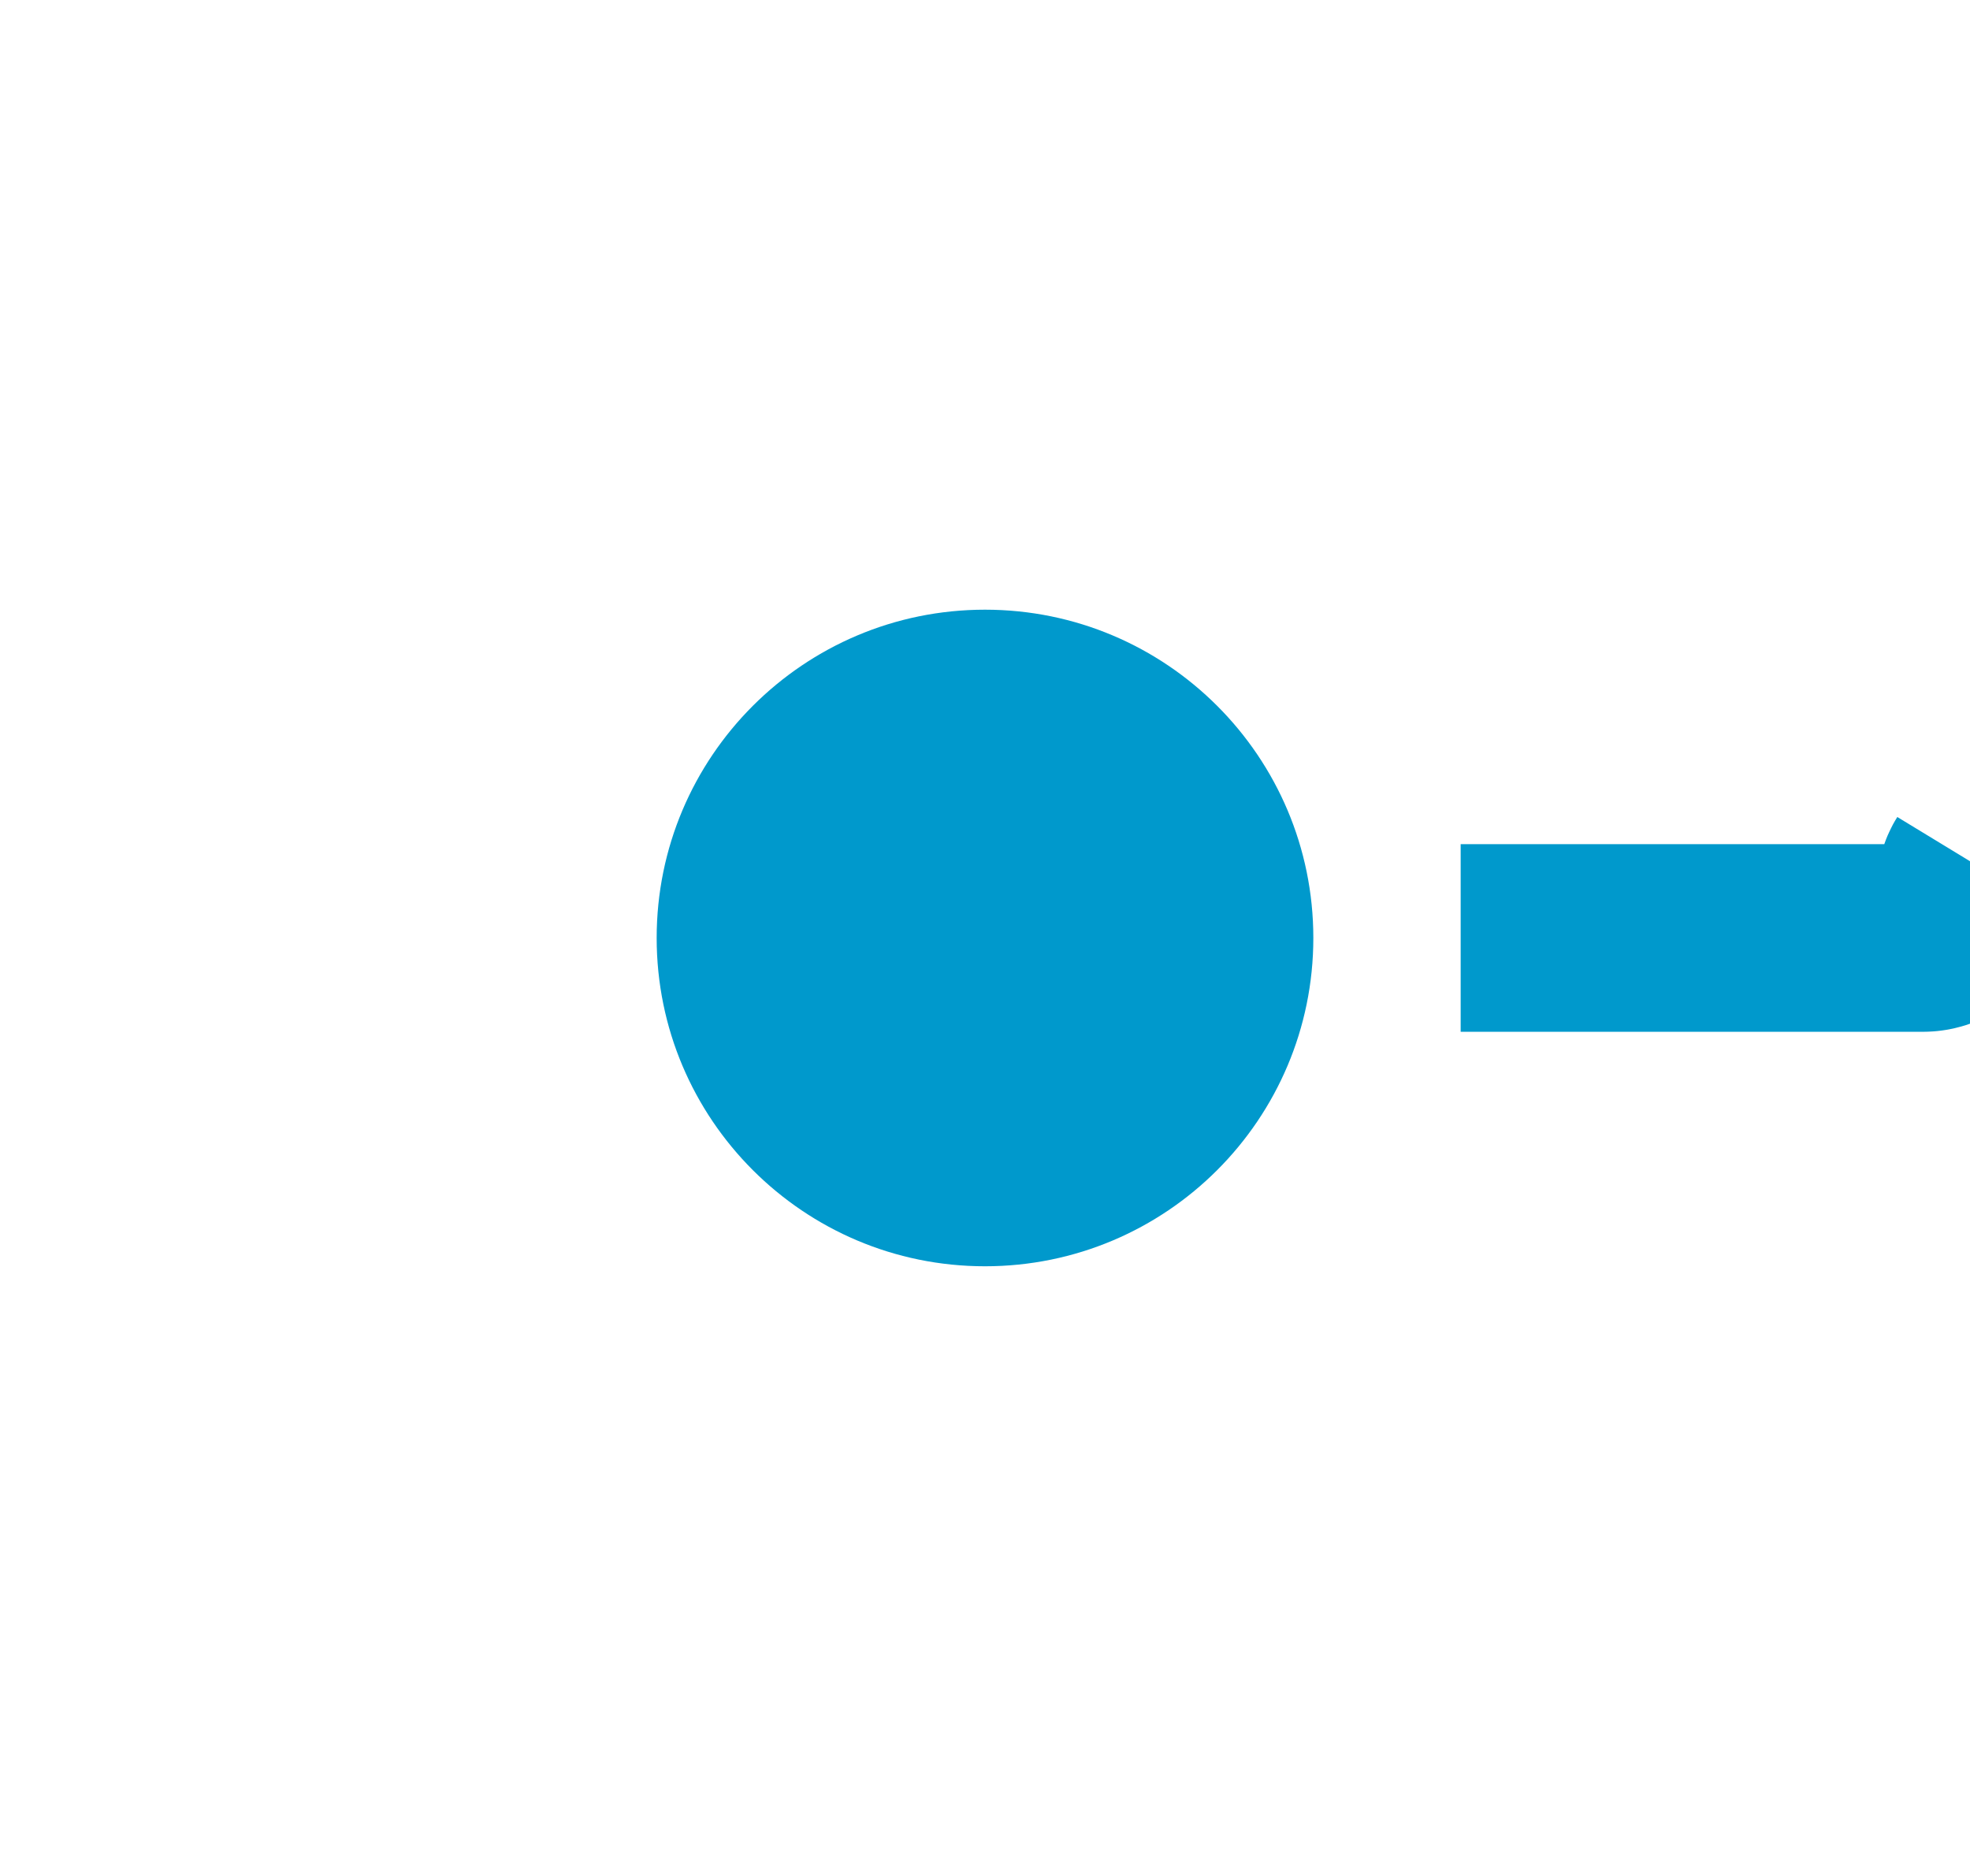
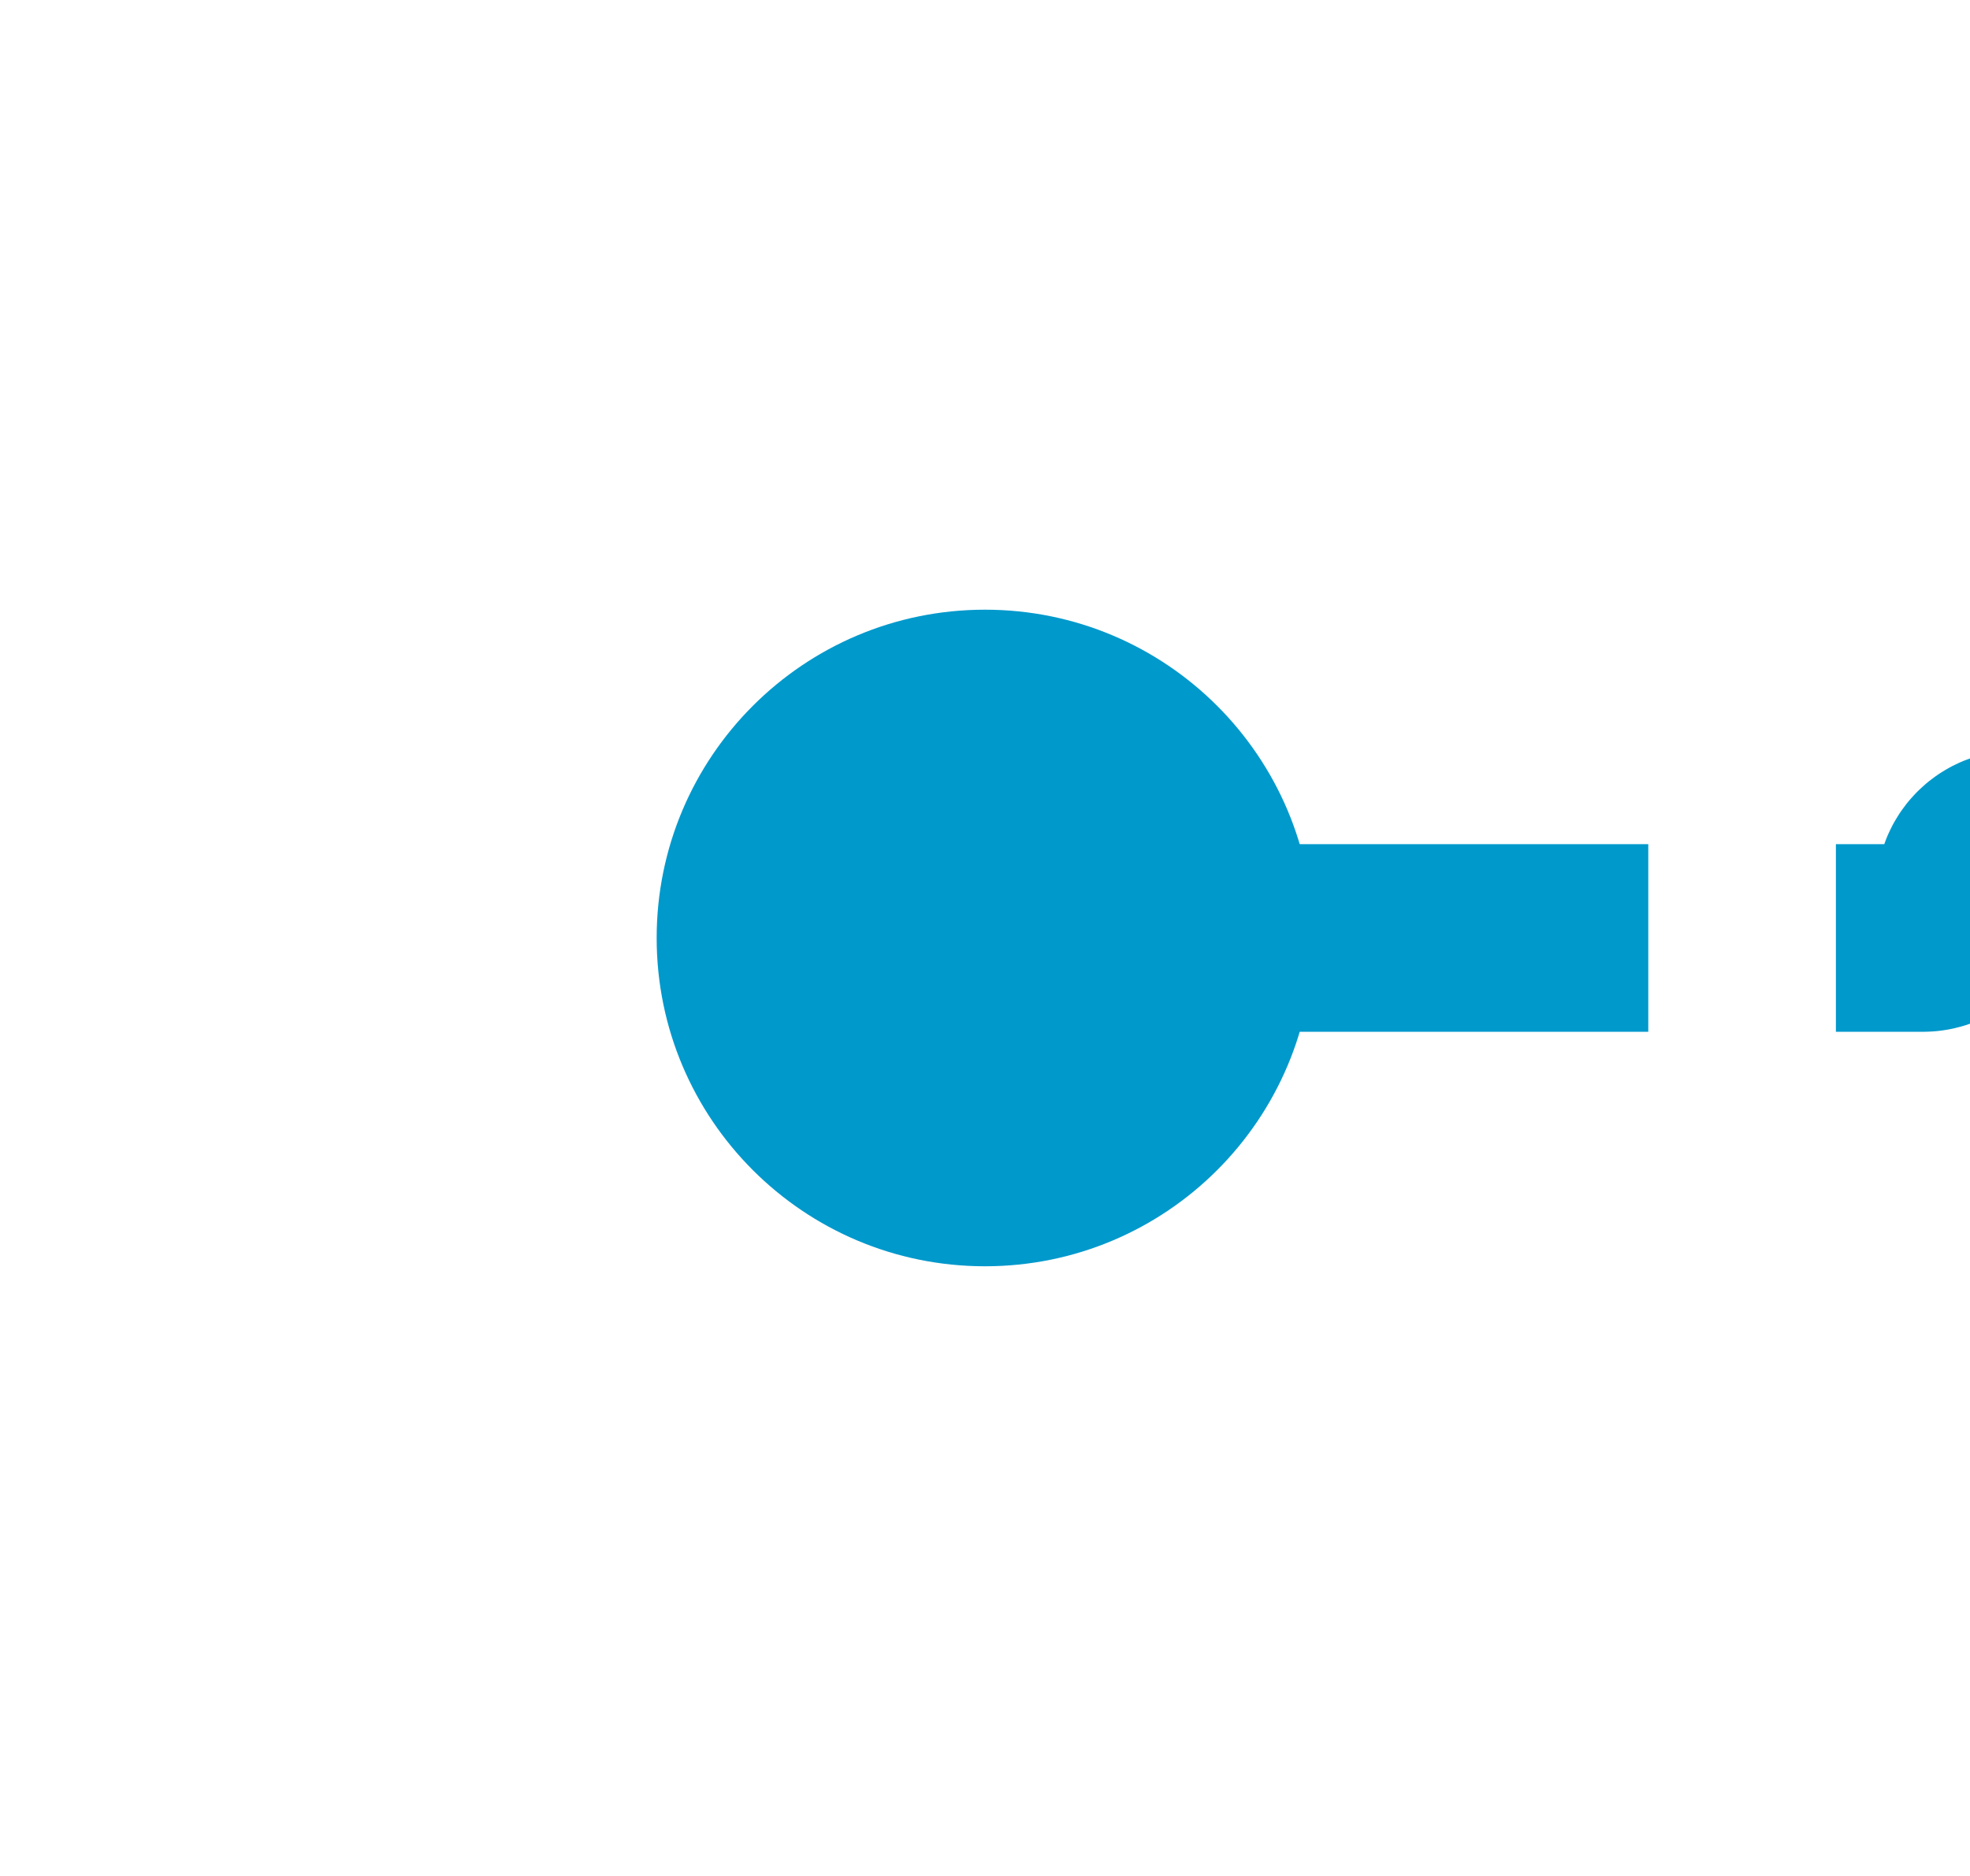
- <svg xmlns="http://www.w3.org/2000/svg" version="1.1" width="21px" height="20px" preserveAspectRatio="xMinYMid meet" viewBox="1238 3298  21 18">
-   <path d="M 1315 3306  L 1259.5 3306  A 0.5 0.5 0 0 0 1259 3306.5 A 0.5 0.5 0 0 1 1258.5 3307 L 1247 3307  " stroke-width="2" stroke-dasharray="6,2" stroke="#0099cc" fill="none" />
-   <path d="M 1248.5 3303.5  A 3.5 3.5 0 0 0 1245 3307 A 3.5 3.5 0 0 0 1248.5 3310.5 A 3.5 3.5 0 0 0 1252 3307 A 3.5 3.5 0 0 0 1248.5 3303.5 Z " fill-rule="nonzero" fill="#0099cc" stroke="none" />
+ <svg xmlns="http://www.w3.org/2000/svg" version="1.1" width="21px" height="20px" preserveAspectRatio="xMinYMid meet" viewBox="1207 3246  21 18">
+   <path d="M 1264 3254  L 1228.5 3254  A 0.5 0.5 0 0 0 1228 3254.5 A 0.5 0.5 0 0 1 1227.5 3255 L 1216 3255  " stroke-width="2" stroke-dasharray="6,2" stroke="#0099cc" fill="none" />
+   <path d="M 1217.5 3251.5  A 3.5 3.5 0 0 0 1214 3255 A 3.5 3.5 0 0 0 1217.5 3258.5 A 3.5 3.5 0 0 0 1221 3255 A 3.5 3.5 0 0 0 1217.5 3251.5 Z " fill-rule="nonzero" fill="#0099cc" stroke="none" />
</svg>
